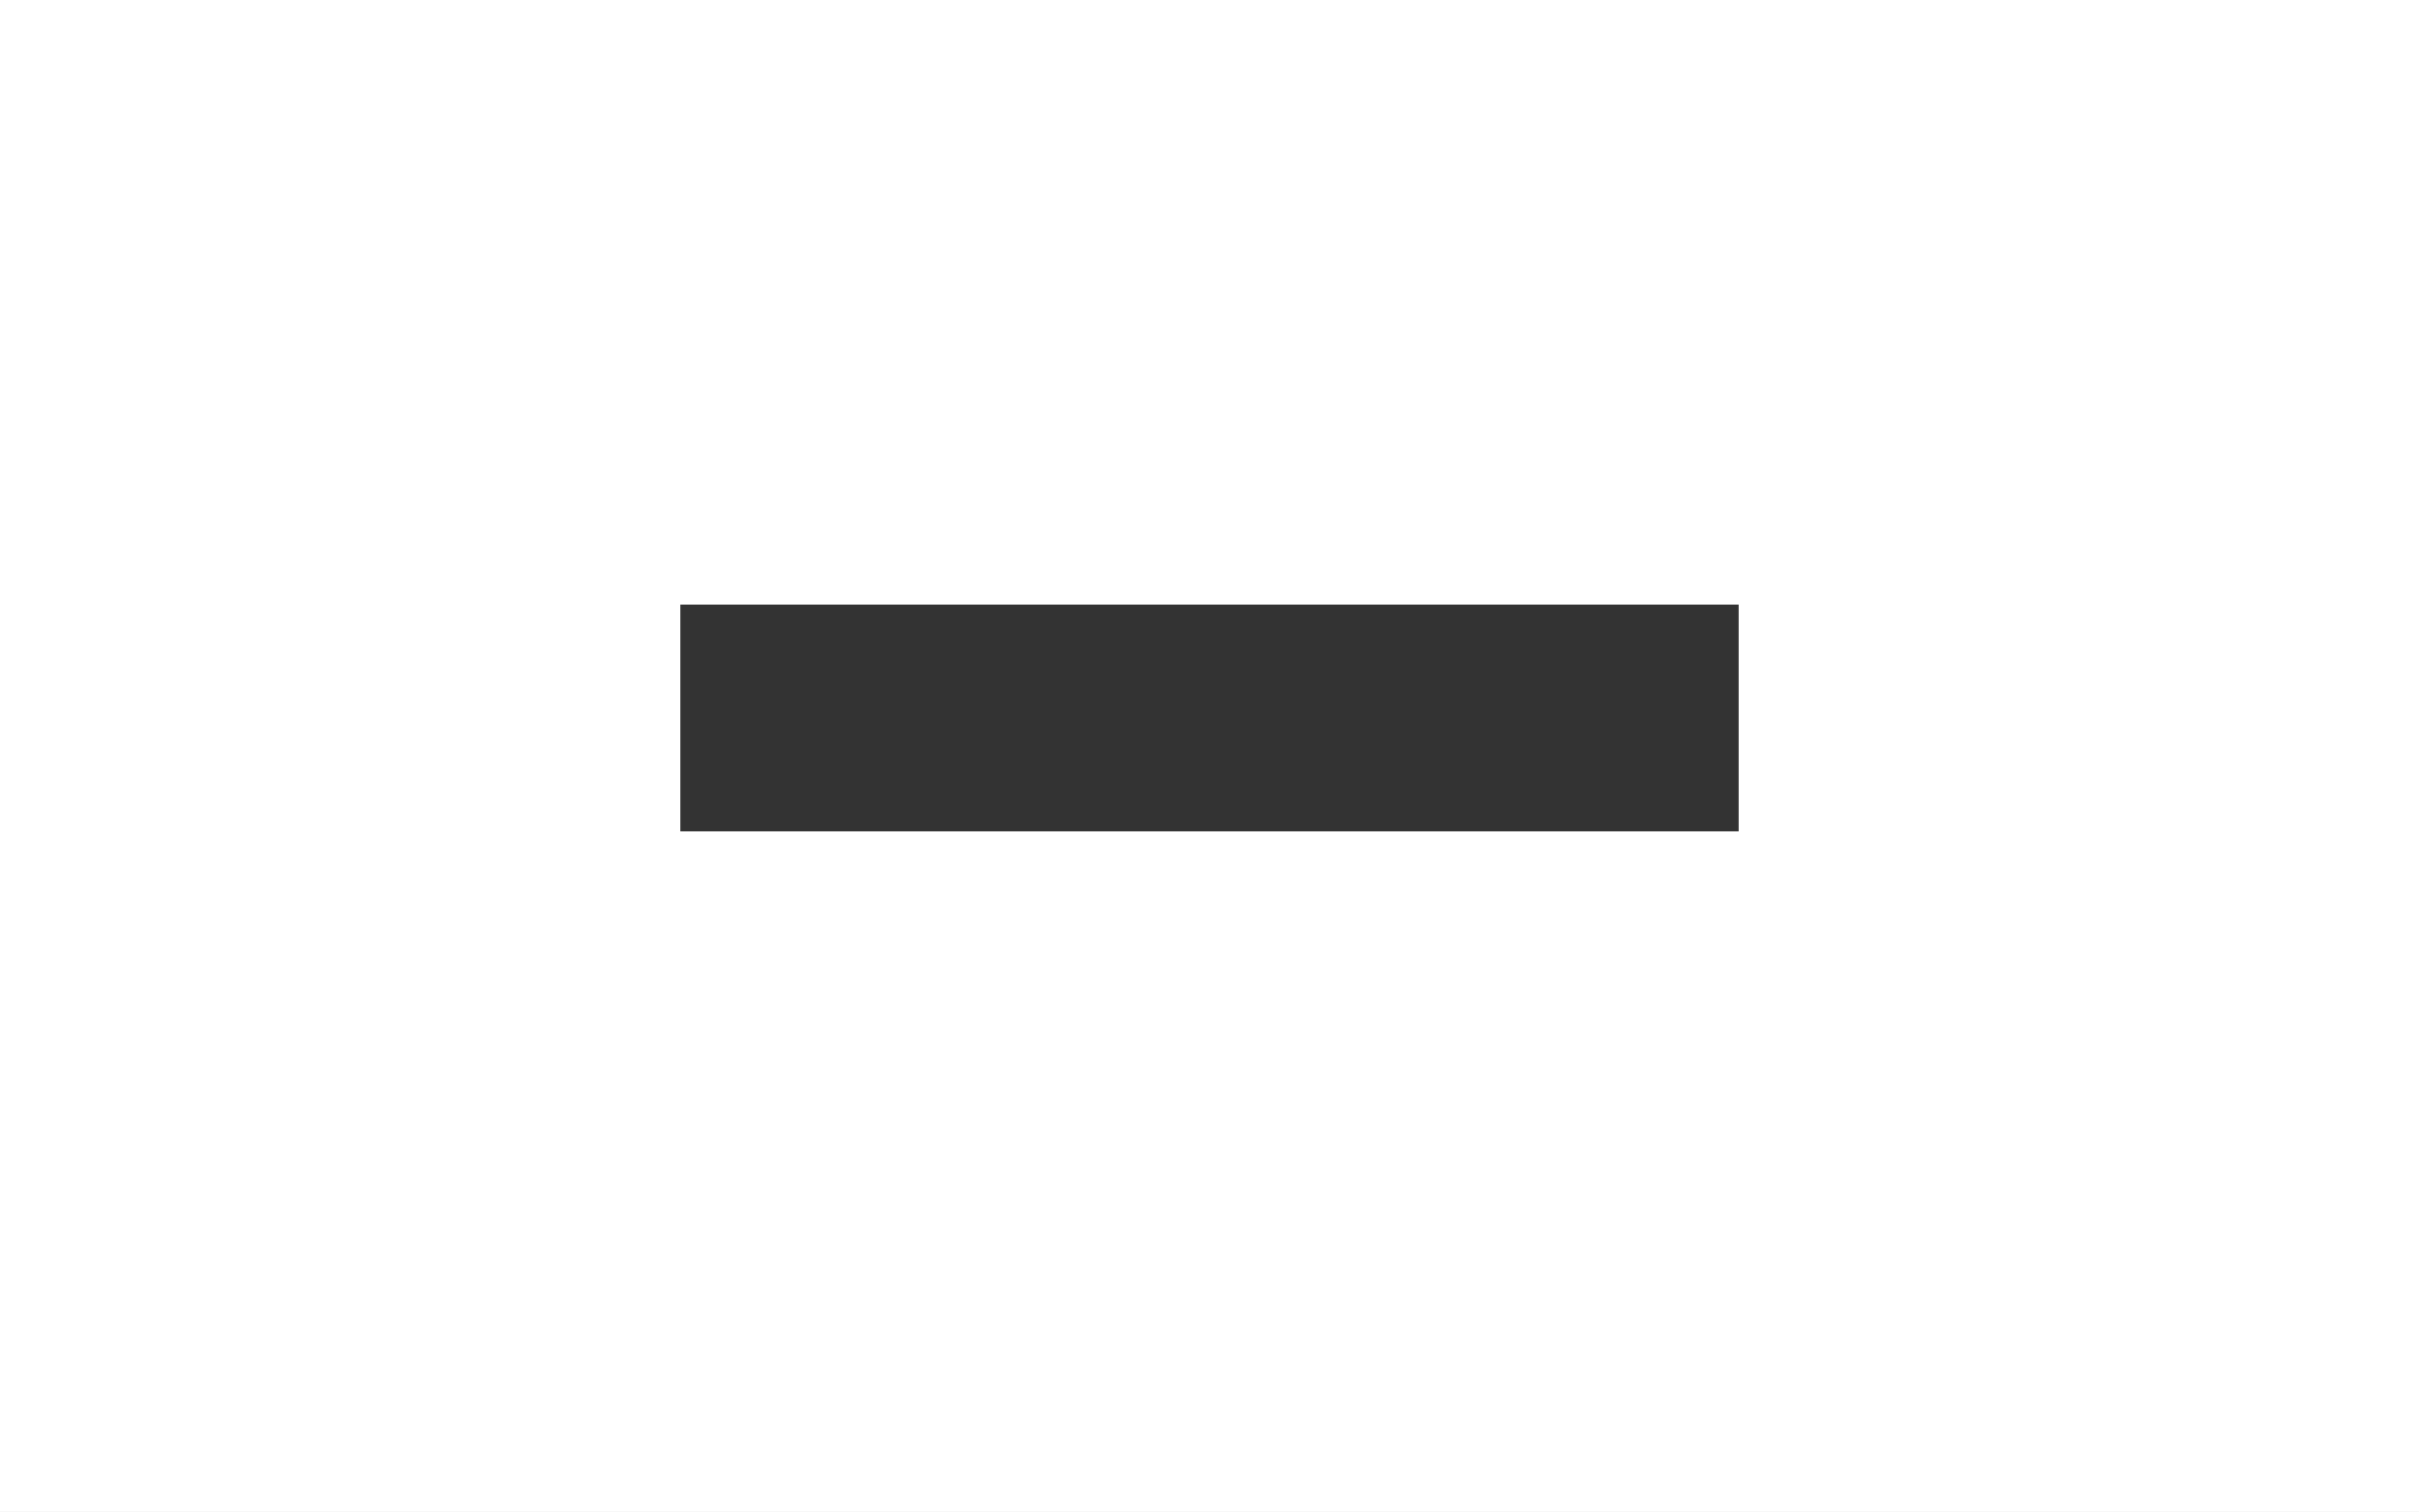
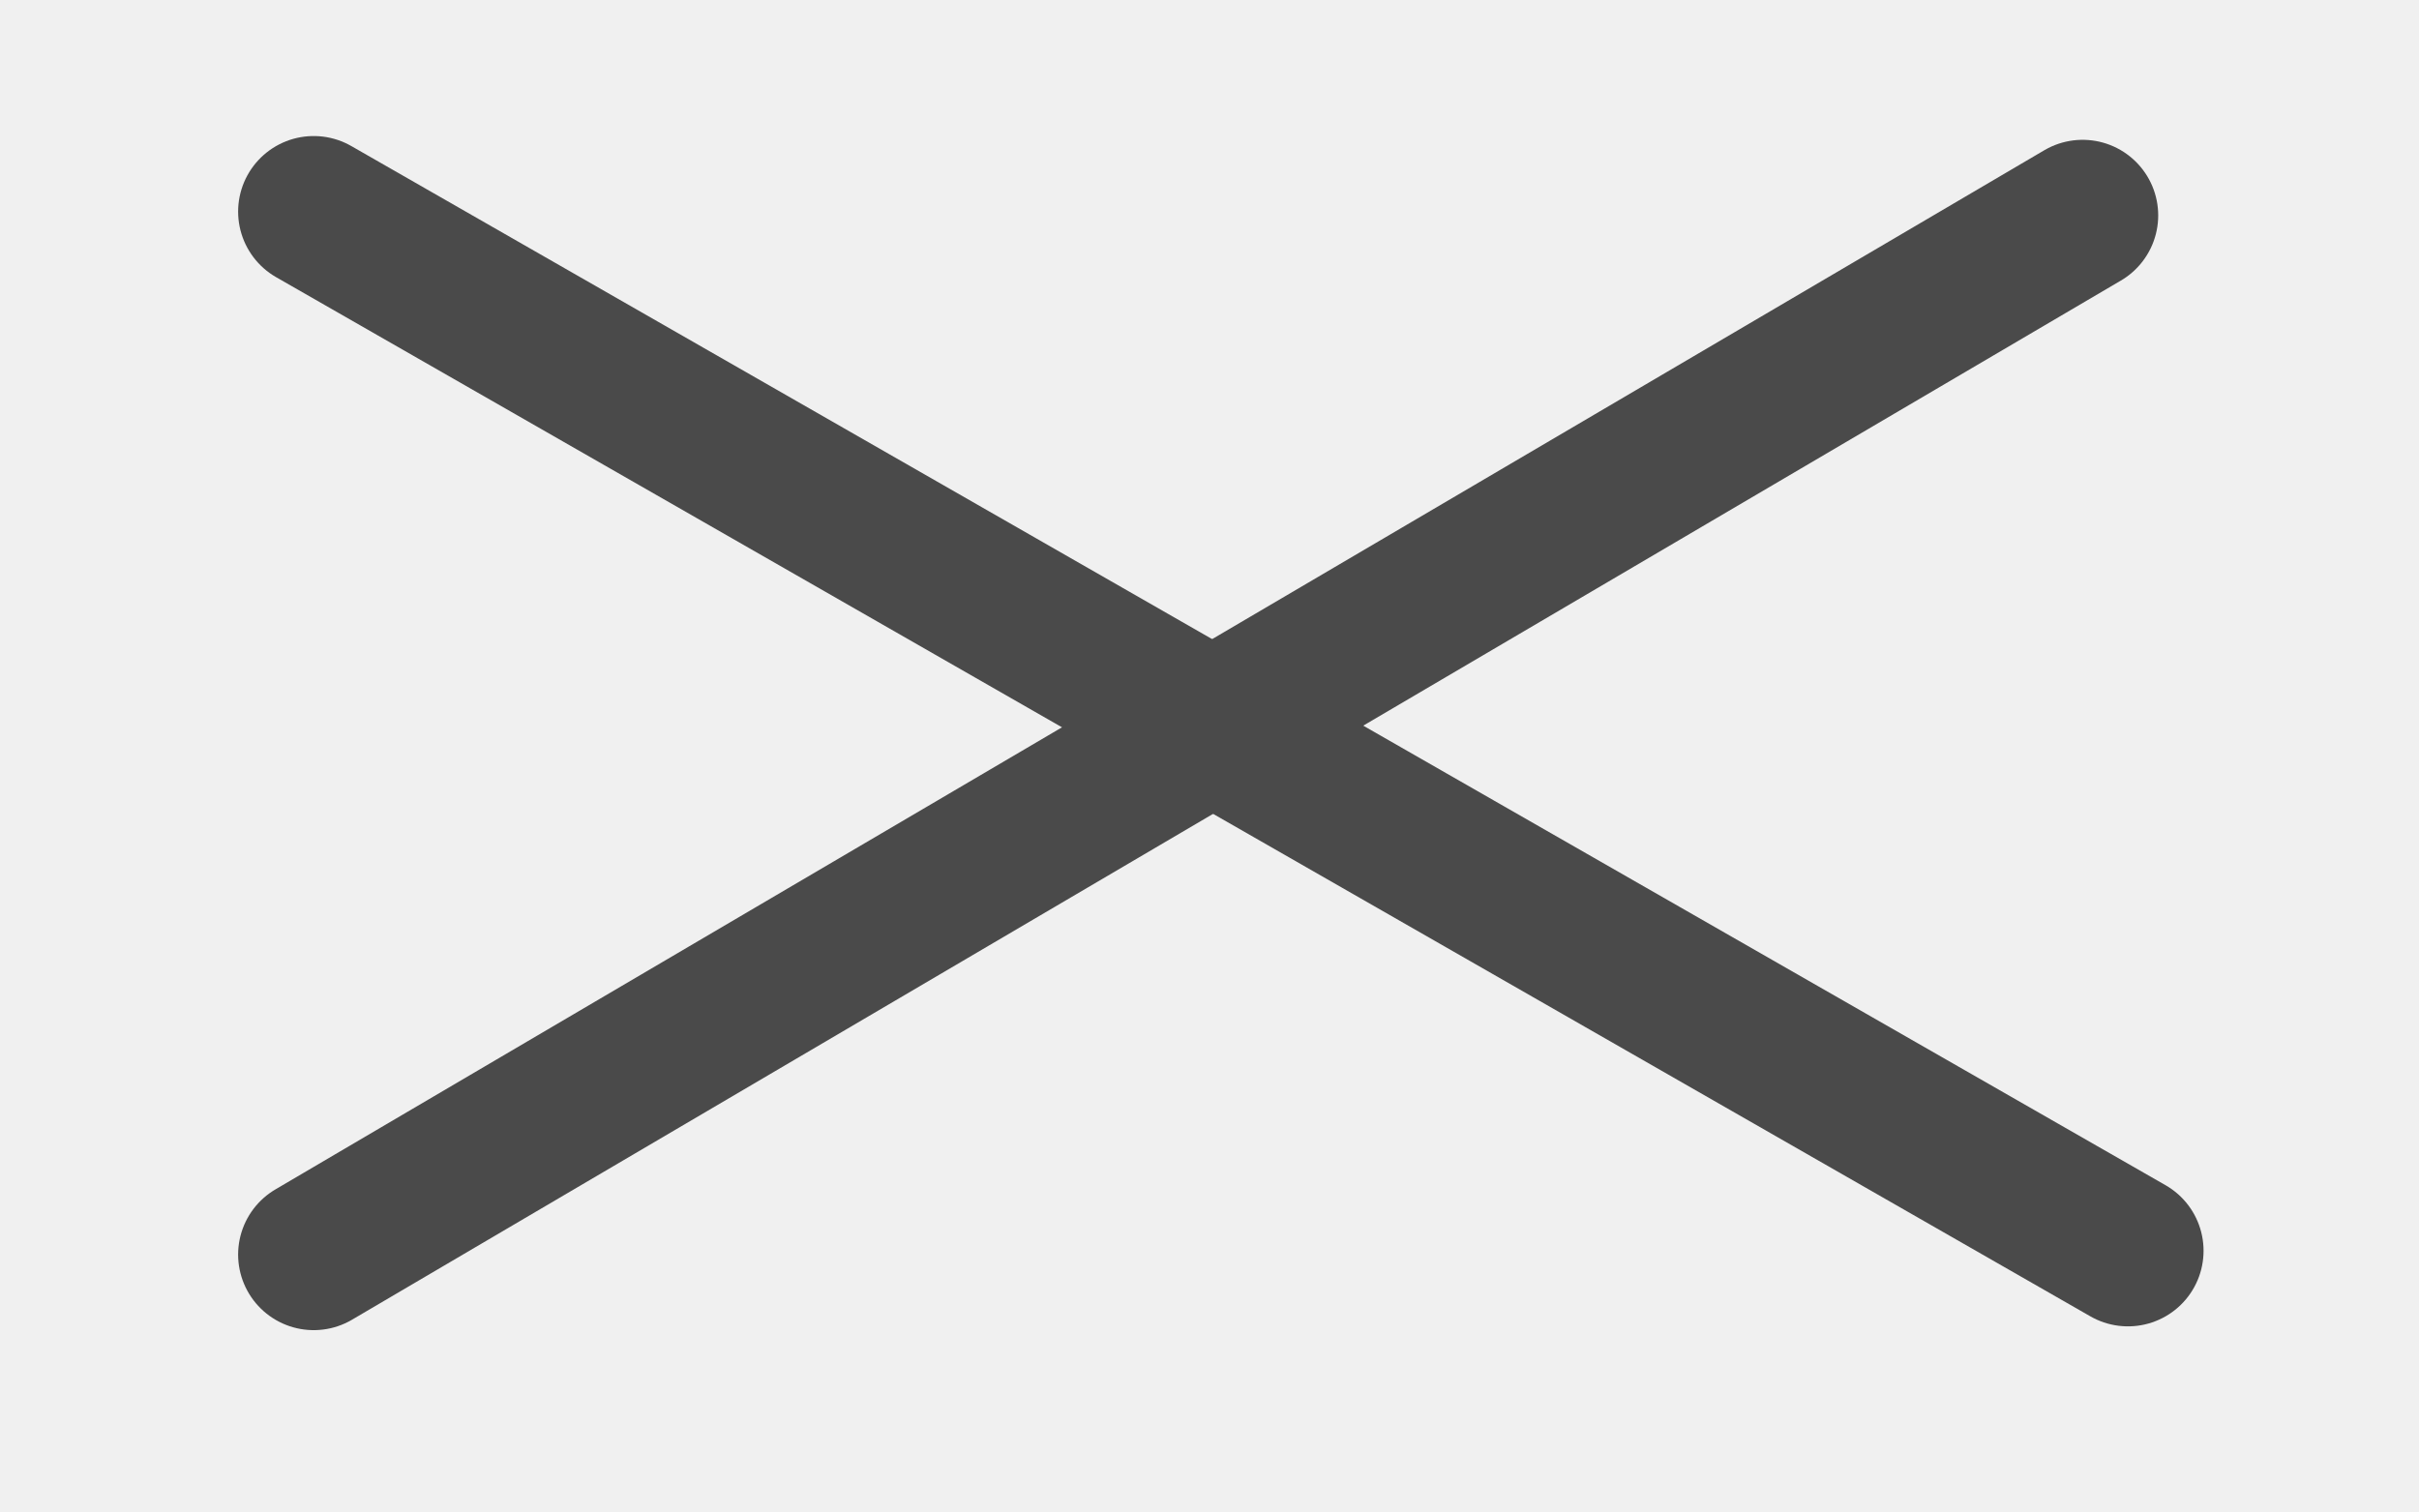
- <svg xmlns="http://www.w3.org/2000/svg" width="32px" height="20px" viewBox="0 0 32 20" version="1.1">
-   <defs />
-   <g id="metafora" stroke="none" stroke-width="1" fill="none" fill-rule="evenodd">
-     <g id="Desktop-HD-Copy" transform="translate(-51, -161)">
-       <g id="close" transform="translate(51, 161)">
-         <rect id="Rectangle-14-Copy-2" fill="#FFFFFF" x="0" y="0" width="32" height="20" />
-         <rect id="Rectangle-14-Copy" fill="#333333" x="9" y="8" width="14" height="3" />
-       </g>
+ <svg xmlns="http://www.w3.org/2000/svg" id="bars-close" image-rendering="auto" baseProfile="basic" version="1.1" x="0px" y="0px" width="32" height="20">
+   <g id="Scene-1r1" overflow="visible">
+     <g>
+       <path id="Layer30_0_1_STROKES" stroke="#4A4A4A" stroke-width="2" stroke-linejoin="round" stroke-linecap="round" fill="none" d="M4.15 16.6L27.55 2.85" />
+       <animate attributeName="display" fill="freeze" repeatCount="1" dur="0.625s" keyTimes="0;.933;1" values="none;inline;inline" />
+     </g>
+     <g display="none">
+       <path id="Layer29_0_1_STROKES" stroke="#4A4A4A" stroke-width="2" stroke-linejoin="round" stroke-linecap="round" fill="none" d="M4.15 16.6L27.6 3.85" />
+       <animate attributeName="display" fill="freeze" repeatCount="1" dur="0.625s" keyTimes="0;.867;.933;1" values="none;inline;none;none" />
+     </g>
+     <g display="none">
+       <path id="Layer28_0_1_STROKES" stroke="#4A4A4A" stroke-width="2" stroke-linejoin="round" stroke-linecap="round" fill="none" d="M4.1 16.55L27.6 4.75" />
+       <animate attributeName="display" fill="freeze" repeatCount="1" dur="0.625s" keyTimes="0;.8;.867;1" values="none;inline;none;none" />
+     </g>
+     <g display="none">
+       <path id="Layer27_0_1_STROKES" stroke="#4A4A4A" stroke-width="2" stroke-linejoin="round" stroke-linecap="round" fill="none" d="M4.1 16.55L27.65 5.75" />
+       <animate attributeName="display" fill="freeze" repeatCount="1" dur="0.625s" keyTimes="0;.733;.8;1" values="none;inline;none;none" />
+     </g>
+     <g display="none">
+       <path id="Layer26_0_1_STROKES" stroke="#4A4A4A" stroke-width="2" stroke-linejoin="round" stroke-linecap="round" fill="none" d="M4.1 16.55L27.65 6.75" />
+       <animate attributeName="display" fill="freeze" repeatCount="1" dur="0.625s" keyTimes="0;.667;.733;1" values="none;inline;none;none" />
+     </g>
+     <g display="none">
+       <path id="Layer25_0_1_STROKES" stroke="#4A4A4A" stroke-width="2" stroke-linejoin="round" stroke-linecap="round" fill="none" d="M4.15 16.5L27.75 7.65" />
+       <animate attributeName="display" fill="freeze" repeatCount="1" dur="0.625s" keyTimes="0;.6;.667;1" values="none;inline;none;none" />
+     </g>
+     <g display="none">
+       <path id="Layer24_0_1_STROKES" stroke="#4A4A4A" stroke-width="2" stroke-linejoin="round" stroke-linecap="round" fill="none" d="M4.15 16.5L27.8 8.65" />
+       <animate attributeName="display" fill="freeze" repeatCount="1" dur="0.625s" keyTimes="0;.533;.6;1" values="none;inline;none;none" />
+     </g>
+     <g display="none">
+       <path id="Layer23_0_1_STROKES" stroke="#4A4A4A" stroke-width="2" stroke-linejoin="round" stroke-linecap="round" fill="none" d="M4.1 16.5L27.8 9.65" />
+       <animate attributeName="display" fill="freeze" repeatCount="1" dur="0.625s" keyTimes="0;.467;.533;1" values="none;inline;none;none" />
+     </g>
+     <g display="none">
+       <path id="Layer22_0_1_STROKES" stroke="#4A4A4A" stroke-width="2" stroke-linejoin="round" stroke-linecap="round" fill="none" d="M4.1 16.5L27.85 10.6" />
+       <animate attributeName="display" fill="freeze" repeatCount="1" dur="0.625s" keyTimes="0;.4;.467;1" values="none;inline;none;none" />
+     </g>
+     <g display="none">
+       <path id="Layer21_0_1_STROKES" stroke="#4A4A4A" stroke-width="2" stroke-linejoin="round" stroke-linecap="round" fill="none" d="M4.1 16.55L27.9 11.65" />
+       <animate attributeName="display" fill="freeze" repeatCount="1" dur="0.625s" keyTimes="0;.333;.4;1" values="none;inline;none;none" />
+     </g>
+     <g display="none">
+       <path id="Layer20_0_1_STROKES" stroke="#4A4A4A" stroke-width="2" stroke-linejoin="round" stroke-linecap="round" fill="none" d="M4.1 16.55L27.95 12.6" />
+       <animate attributeName="display" fill="freeze" repeatCount="1" dur="0.625s" keyTimes="0;.267;.333;1" values="none;inline;none;none" />
+     </g>
+     <g display="none">
+       <path id="Layer19_0_1_STROKES" stroke="#4A4A4A" stroke-width="2" stroke-linejoin="round" stroke-linecap="round" fill="none" d="M4.1 16.55L27.95 13.6" />
+       <animate attributeName="display" fill="freeze" repeatCount="1" dur="0.625s" keyTimes="0;.2;.267;1" values="none;inline;none;none" />
+     </g>
+     <g display="none">
+       <path id="Layer18_0_1_STROKES" stroke="#4A4A4A" stroke-width="2" stroke-linejoin="round" stroke-linecap="round" fill="none" d="M4.15 16.55L28.05 14.6" />
+       <animate attributeName="display" fill="freeze" repeatCount="1" dur="0.625s" keyTimes="0;.133;.2;1" values="none;inline;none;none" />
+     </g>
+     <g display="none">
+       <path id="Layer17_0_1_STROKES" stroke="#4A4A4A" stroke-width="2" stroke-linejoin="round" stroke-linecap="round" fill="none" d="M4.15 16.55L28.1 15.55" />
+       <animate attributeName="display" fill="freeze" repeatCount="1" dur="0.625s" keyTimes="0;.067;.133;1" values="none;inline;none;none" />
+     </g>
+     <g display="none">
+       <path id="Layer16_0_1_STROKES" stroke="#4A4A4A" stroke-width="2" stroke-linejoin="round" stroke-linecap="round" fill="none" d="M4.15 16.55L28.15 16.55" />
+       <animate attributeName="display" fill="freeze" repeatCount="1" dur="0.625s" keyTimes="0;.067;1" values="inline;none;none" />
+     </g>
+     <g id="Tween-1" transform="translate(16.1 9.55)" opacity="0">
+       <animate attributeName="opacity" dur="0.625s" keyTimes="0;.067;.067;.133;.133;.2;.2;.267;.267;.333;.333;.4;.4;.467;.467;.533;.533;.6;.6;.667;.667;.733;.733;.8;.8;.867;.867;.933;.933;1" values="1;1;.93;.93;.86;.86;.79;.79;.71;.71;.64;.64;.57;.57;.5;.5;.43;.43;.36;.36;.29;.29;.21;.21;.14;.14;.07;.07;0;0" calcMode="discrete" fill="freeze" />
+       <path id="Layer31_0_1_STROKES" stroke="#4A4A4A" stroke-width="2" stroke-linejoin="round" stroke-linecap="round" fill="none" d="M-12 0L12 0" />
+     </g>
+     <g>
+       <path id="Layer15_0_1_STROKES" stroke="#4A4A4A" stroke-width="2" stroke-linejoin="round" stroke-linecap="round" fill="none" d="M4.15 2.8L28.15 16.55" />
+       <animate attributeName="display" fill="freeze" repeatCount="1" dur="0.625s" keyTimes="0;.933;1" values="none;inline;inline" />
+     </g>
+     <g display="none">
+       <path id="Layer14_0_1_STROKES" stroke="#4A4A4A" stroke-width="2" stroke-linejoin="round" stroke-linecap="round" fill="none" d="M4.15 2.85L28.15 15.6" />
+       <animate attributeName="display" fill="freeze" repeatCount="1" dur="0.625s" keyTimes="0;.867;.933;1" values="none;inline;none;none" />
+     </g>
+     <g display="none">
+       <path id="Layer13_0_1_STROKES" stroke="#4A4A4A" stroke-width="2" stroke-linejoin="round" stroke-linecap="round" fill="none" d="M4.15 2.75L28.15 14.55" />
+       <animate attributeName="display" fill="freeze" repeatCount="1" dur="0.625s" keyTimes="0;.8;.867;1" values="none;inline;none;none" />
+     </g>
+     <g display="none">
+       <path id="Layer12_0_1_STROKES" stroke="#4A4A4A" stroke-width="2" stroke-linejoin="round" stroke-linecap="round" fill="none" d="M4.15 2.8L28.15 13.6" />
+       <animate attributeName="display" fill="freeze" repeatCount="1" dur="0.625s" keyTimes="0;.733;.8;1" values="none;inline;none;none" />
+     </g>
+     <g display="none">
+       <path id="Layer11_0_1_STROKES" stroke="#4A4A4A" stroke-width="2" stroke-linejoin="round" stroke-linecap="round" fill="none" d="M4.15 2.8L28.15 12.6" />
+       <animate attributeName="display" fill="freeze" repeatCount="1" dur="0.625s" keyTimes="0;.667;.733;1" values="none;inline;none;none" />
+     </g>
+     <g display="none">
+       <path id="Layer10_0_1_STROKES" stroke="#4A4A4A" stroke-width="2" stroke-linejoin="round" stroke-linecap="round" fill="none" d="M4.15 2.85L28.15 11.7" />
+       <animate attributeName="display" fill="freeze" repeatCount="1" dur="0.625s" keyTimes="0;.6;.667;1" values="none;inline;none;none" />
+     </g>
+     <g display="none">
+       <path id="Layer9_0_1_STROKES" stroke="#4A4A4A" stroke-width="2" stroke-linejoin="round" stroke-linecap="round" fill="none" d="M4.15 2.8L28.15 10.65" />
+       <animate attributeName="display" fill="freeze" repeatCount="1" dur="0.625s" keyTimes="0;.533;.6;1" values="none;inline;none;none" />
+     </g>
+     <g display="none">
+       <path id="Layer8_0_1_STROKES" stroke="#4A4A4A" stroke-width="2" stroke-linejoin="round" stroke-linecap="round" fill="none" d="M4.15 2.8L28.15 9.7" />
+       <animate attributeName="display" fill="freeze" repeatCount="1" dur="0.625s" keyTimes="0;.467;.533;1" values="none;inline;none;none" />
+     </g>
+     <g display="none">
+       <path id="Layer7_0_1_STROKES" stroke="#4A4A4A" stroke-width="2" stroke-linejoin="round" stroke-linecap="round" fill="none" d="M4.15 2.8L28.15 8.7" />
+       <animate attributeName="display" fill="freeze" repeatCount="1" dur="0.625s" keyTimes="0;.4;.467;1" values="none;inline;none;none" />
+     </g>
+     <g display="none">
+       <path id="Layer6_0_1_STROKES" stroke="#4A4A4A" stroke-width="2" stroke-linejoin="round" stroke-linecap="round" fill="none" d="M4.15 2.8L28.15 7.7" />
+       <animate attributeName="display" fill="freeze" repeatCount="1" dur="0.625s" keyTimes="0;.333;.4;1" values="none;inline;none;none" />
+     </g>
+     <g display="none">
+       <path id="Layer5_0_1_STROKES" stroke="#4A4A4A" stroke-width="2" stroke-linejoin="round" stroke-linecap="round" fill="none" d="M4.15 2.8L28.15 6.75" />
+       <animate attributeName="display" fill="freeze" repeatCount="1" dur="0.625s" keyTimes="0;.267;.333;1" values="none;inline;none;none" />
+     </g>
+     <g display="none">
+       <path id="Layer4_0_1_STROKES" stroke="#4A4A4A" stroke-width="2" stroke-linejoin="round" stroke-linecap="round" fill="none" d="M4.15 2.8L28.15 5.75" />
+       <animate attributeName="display" fill="freeze" repeatCount="1" dur="0.625s" keyTimes="0;.2;.267;1" values="none;inline;none;none" />
+     </g>
+     <g display="none">
+       <path id="Layer3_0_1_STROKES" stroke="#4A4A4A" stroke-width="2" stroke-linejoin="round" stroke-linecap="round" fill="none" d="M4.15 2.8L28.15 4.75" />
+       <animate attributeName="display" fill="freeze" repeatCount="1" dur="0.625s" keyTimes="0;.133;.2;1" values="none;inline;none;none" />
+     </g>
+     <g display="none">
+       <path id="Layer2_0_1_STROKES" stroke="#4A4A4A" stroke-width="2" stroke-linejoin="round" stroke-linecap="round" fill="none" d="M4.15 2.8L28.15 3.8" />
+       <animate attributeName="display" fill="freeze" repeatCount="1" dur="0.625s" keyTimes="0;.067;.133;1" values="none;inline;none;none" />
+     </g>
+     <g display="none">
+       <path id="Layer1_0_1_STROKES" stroke="#4A4A4A" stroke-width="2" stroke-linejoin="round" stroke-linecap="round" fill="none" d="M4.1 2.8L28.1 2.8" />
+       <animate attributeName="display" fill="freeze" repeatCount="1" dur="0.625s" keyTimes="0;.067;1" values="inline;none;none" />
    </g>
  </g>
</svg>
